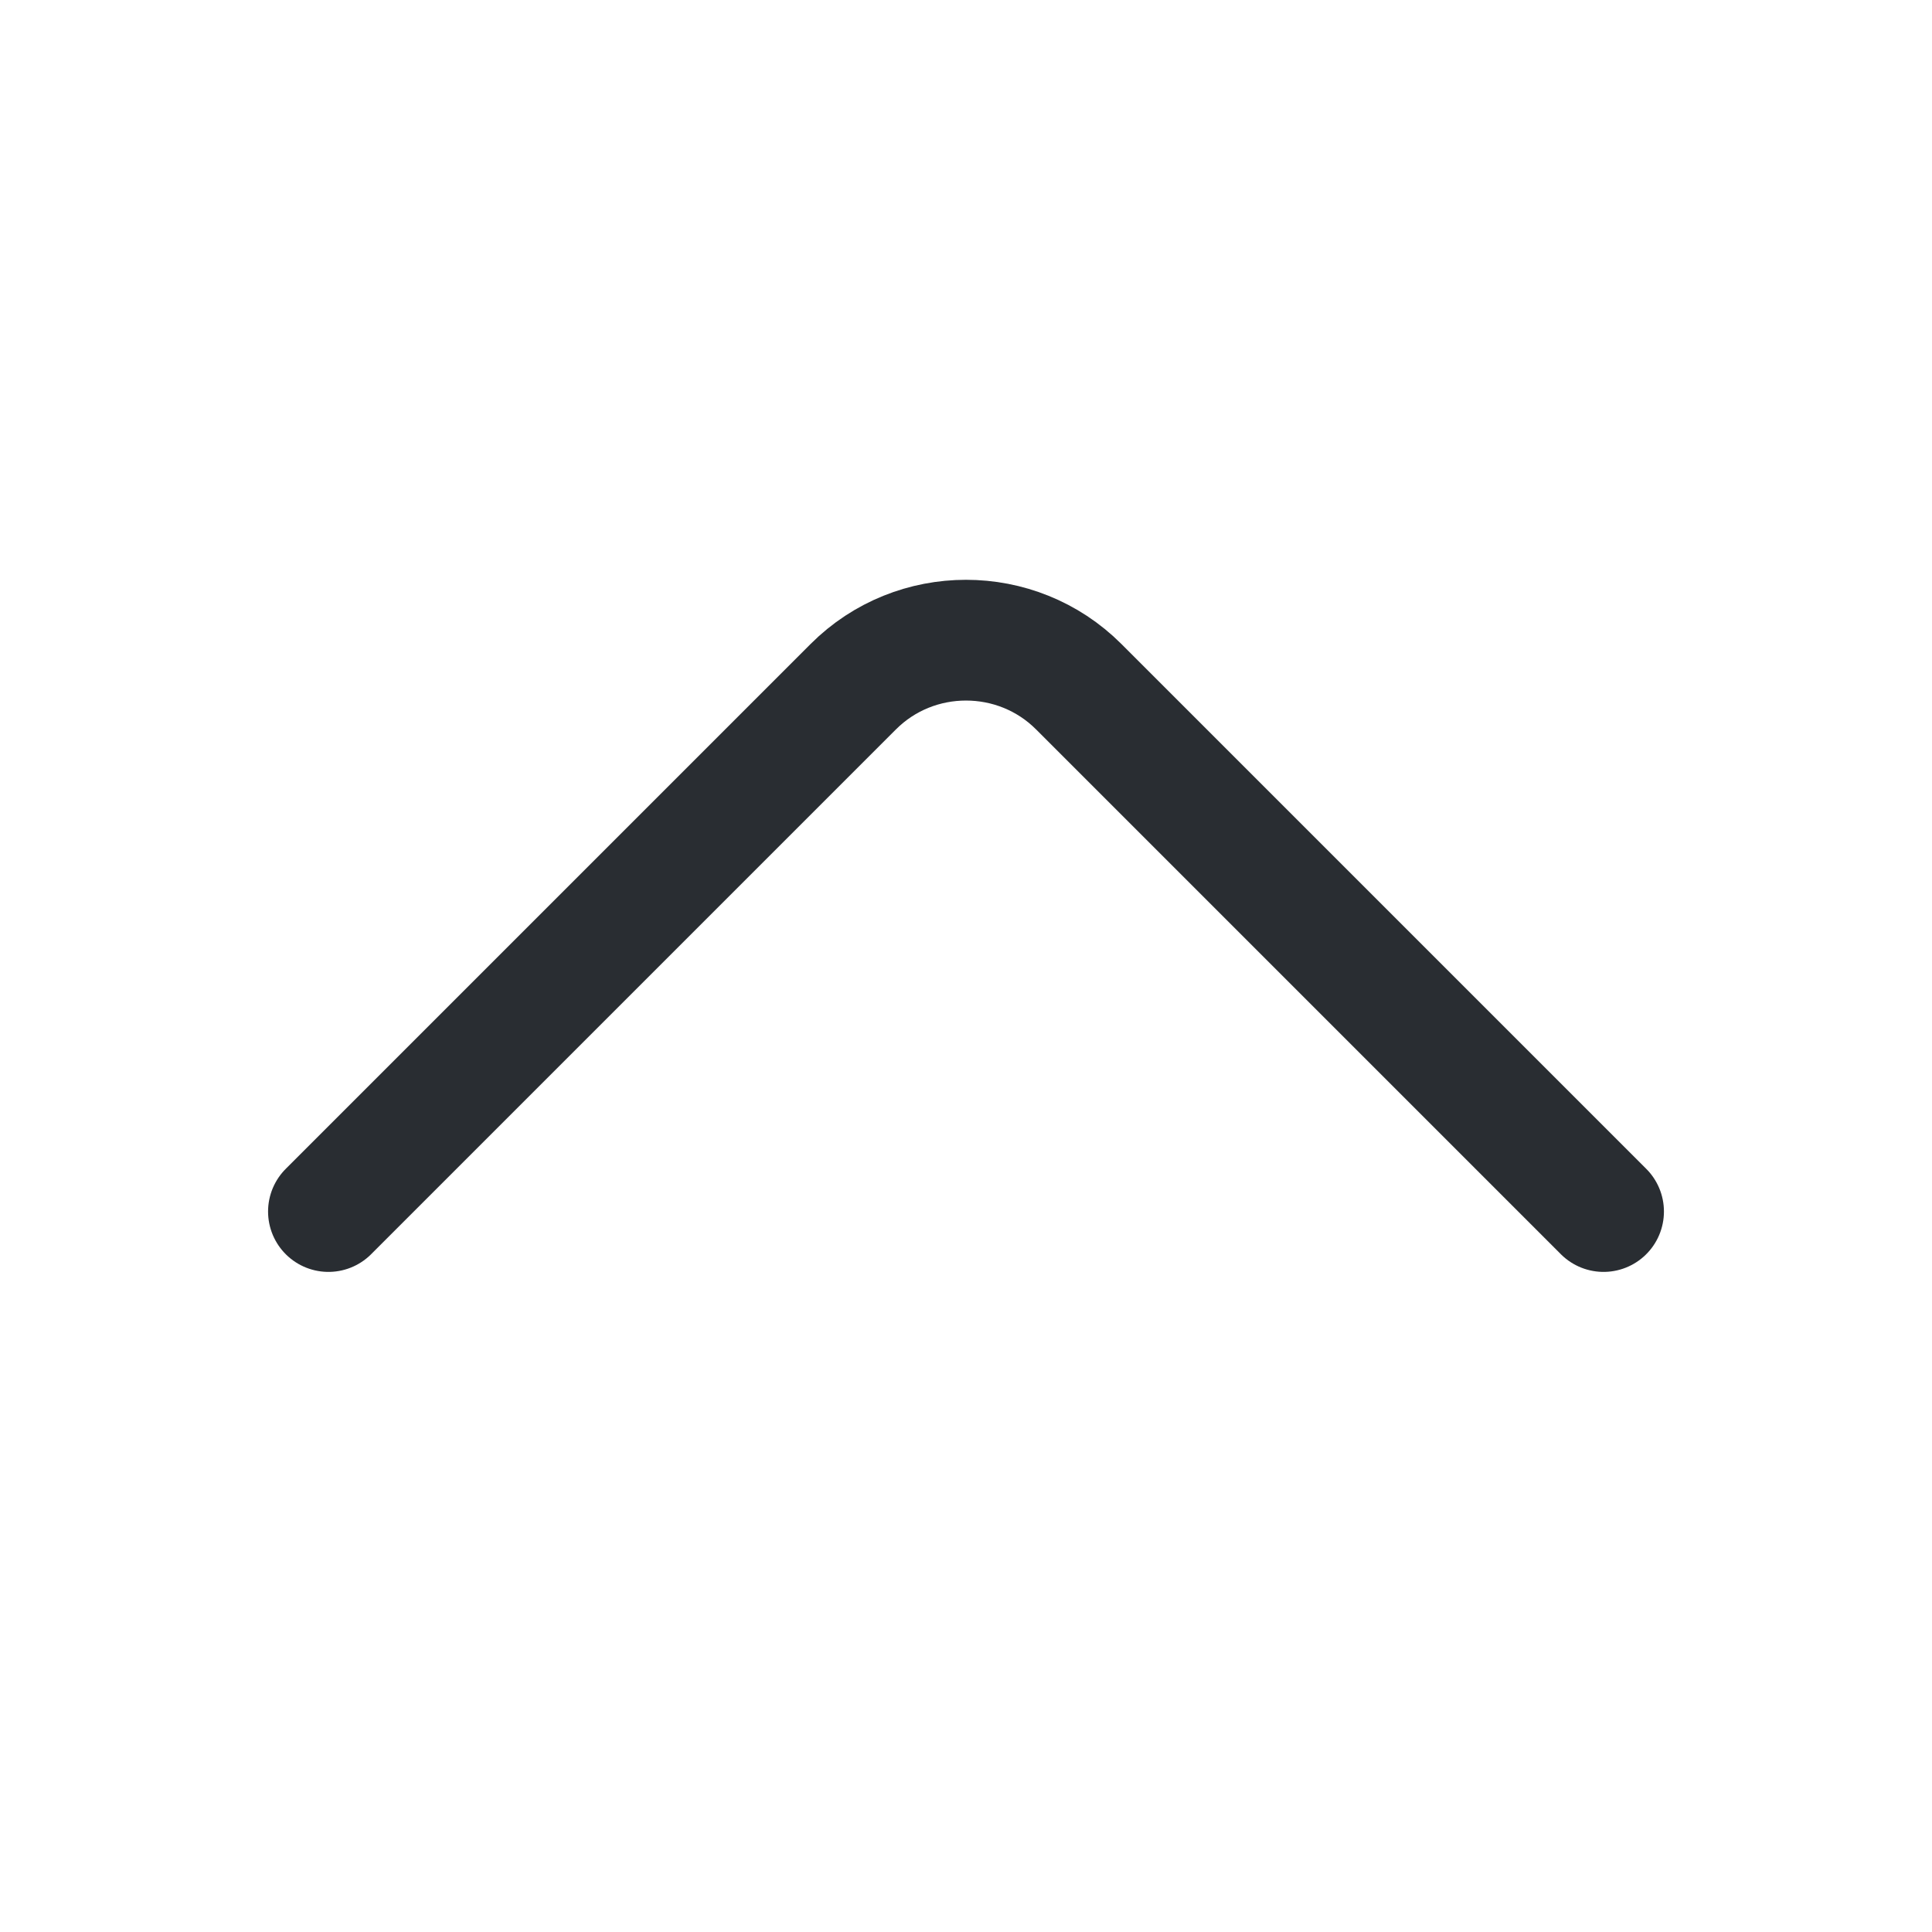
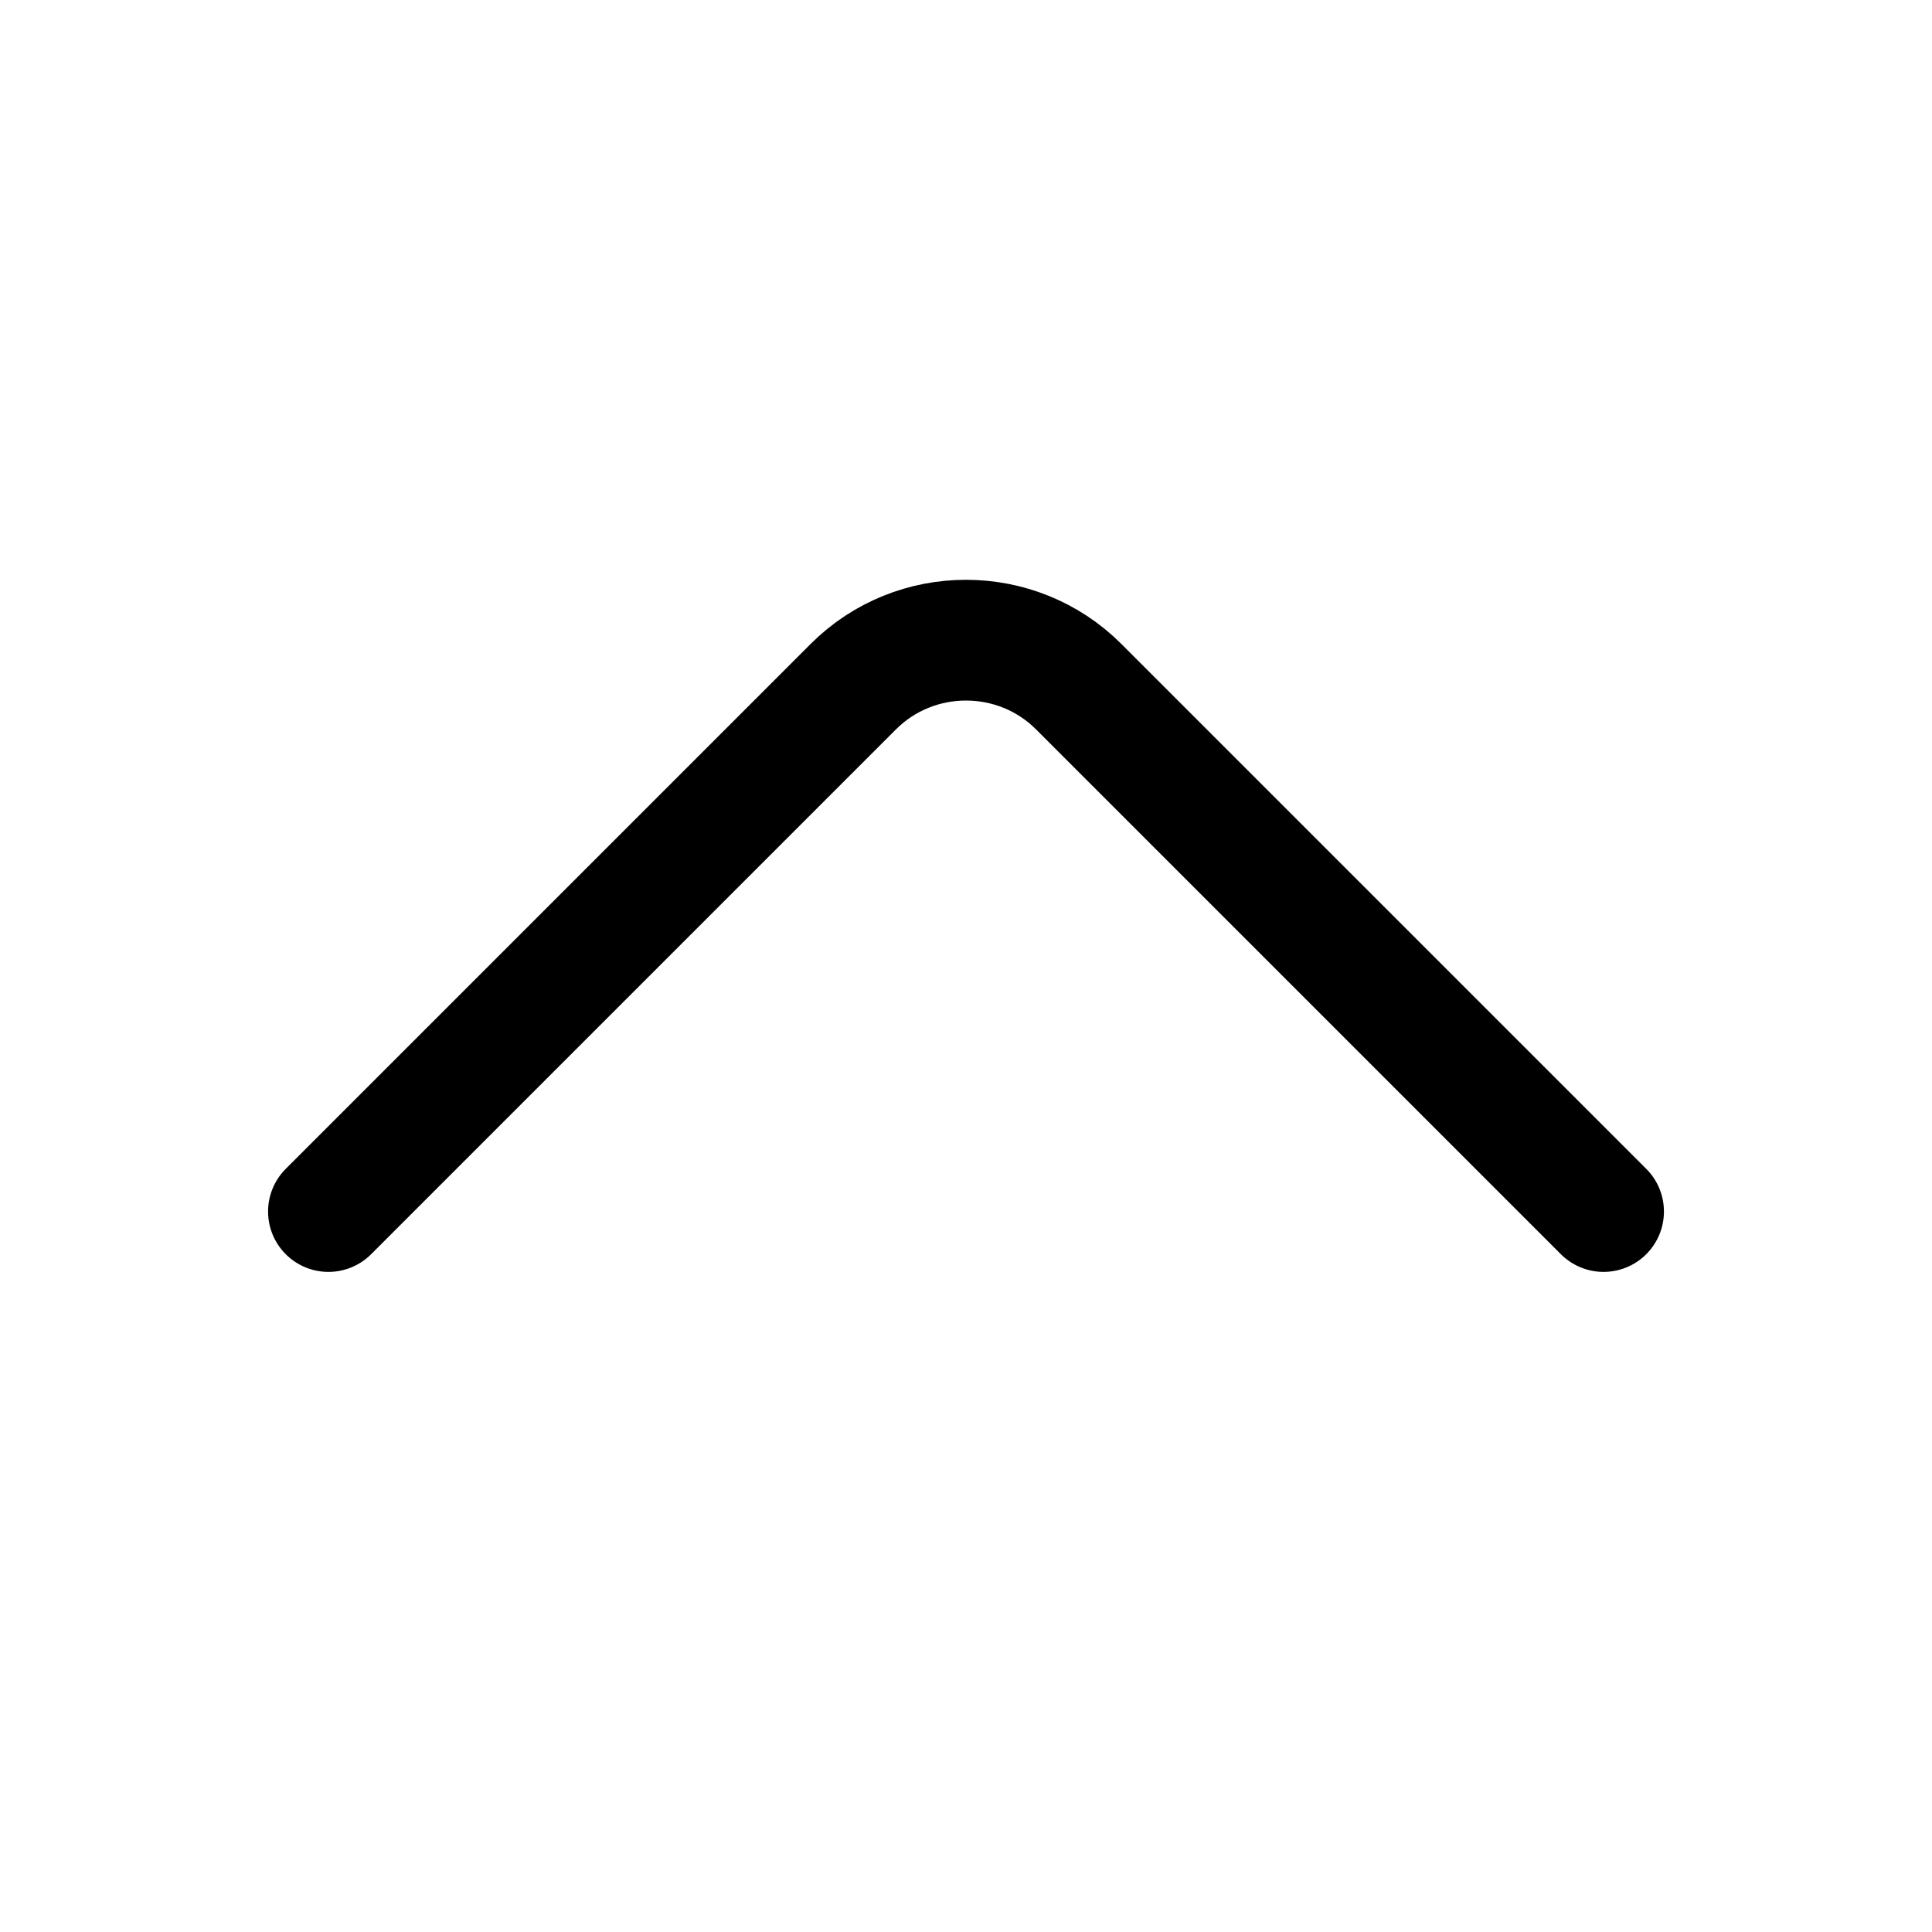
<svg xmlns="http://www.w3.org/2000/svg" width="24" height="24" viewBox="0 0 24 24" fill="none">
-   <path d="M19.92 15.05L13.4 8.53C12.63 7.76 11.37 7.76 10.6 8.53L4.08 15.05" stroke="#292D32" stroke-width="1.5" stroke-miterlimit="10" stroke-linecap="round" stroke-linejoin="round" />
+   <path d="M19.92 15.05L13.4 8.53C12.63 7.76 11.37 7.76 10.6 8.53L4.08 15.05" stroke="currentColor" stroke-width="1.5" stroke-miterlimit="10" stroke-linecap="round" stroke-linejoin="round" />
</svg>
